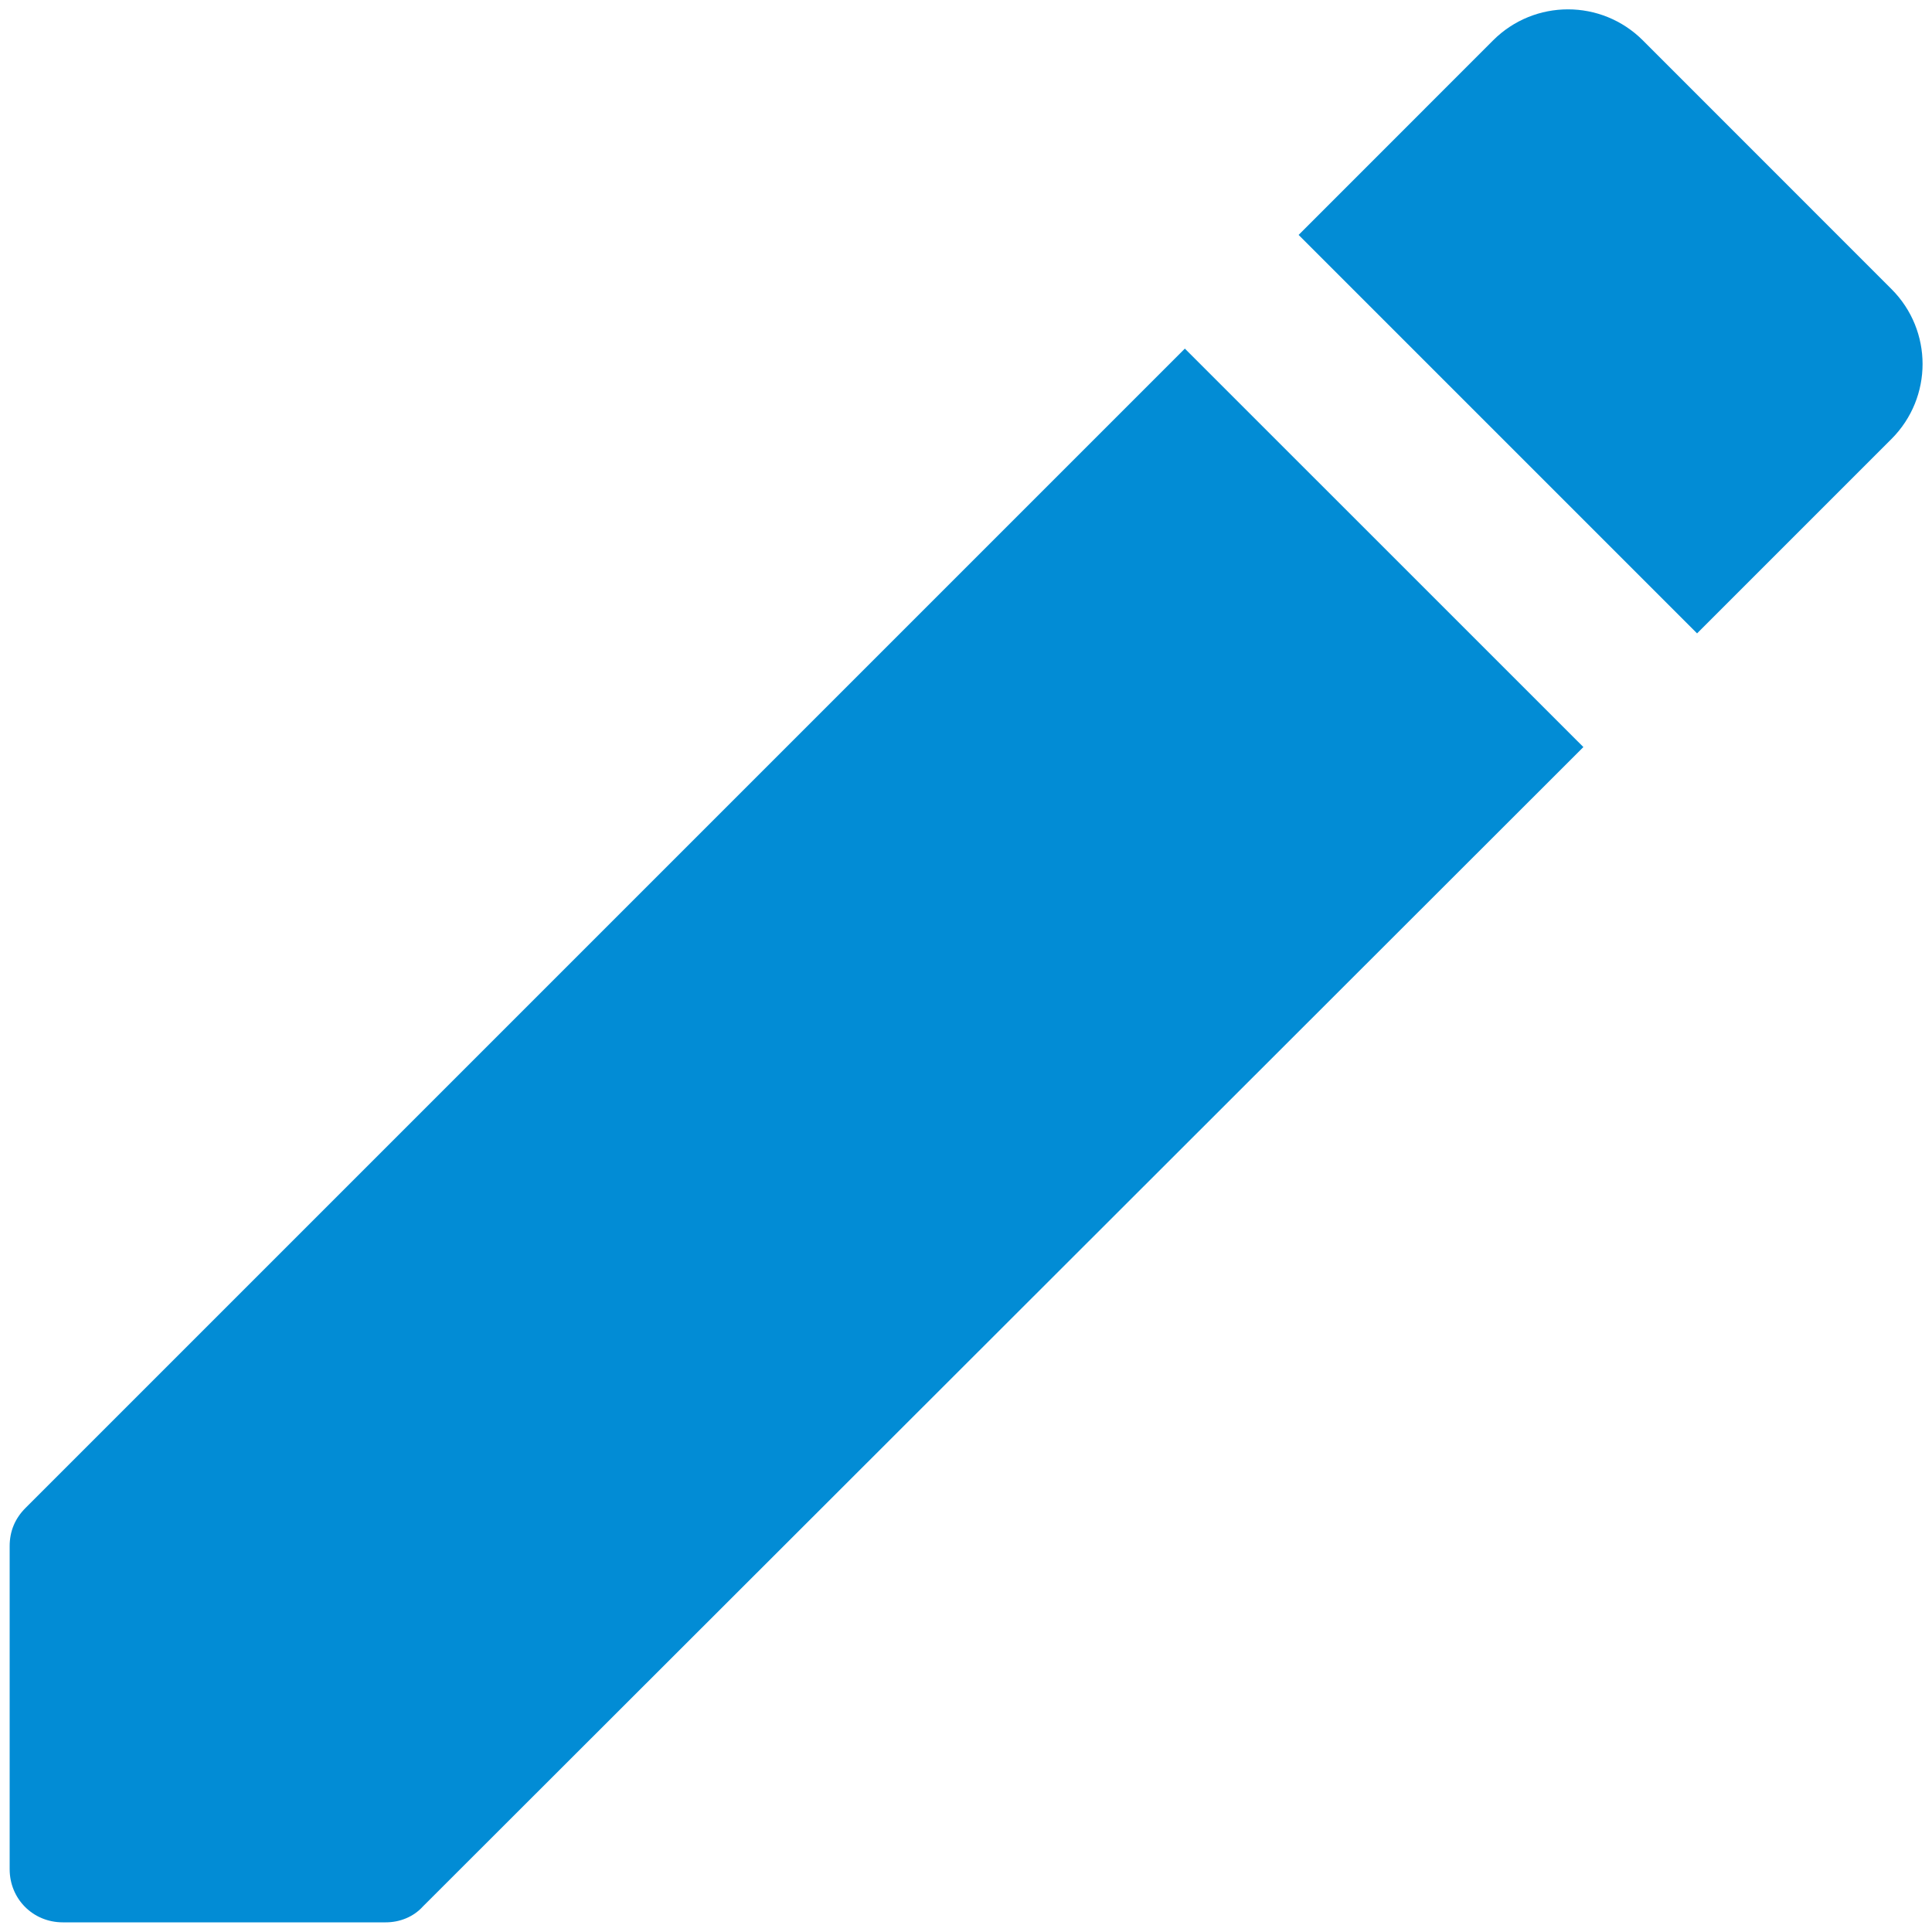
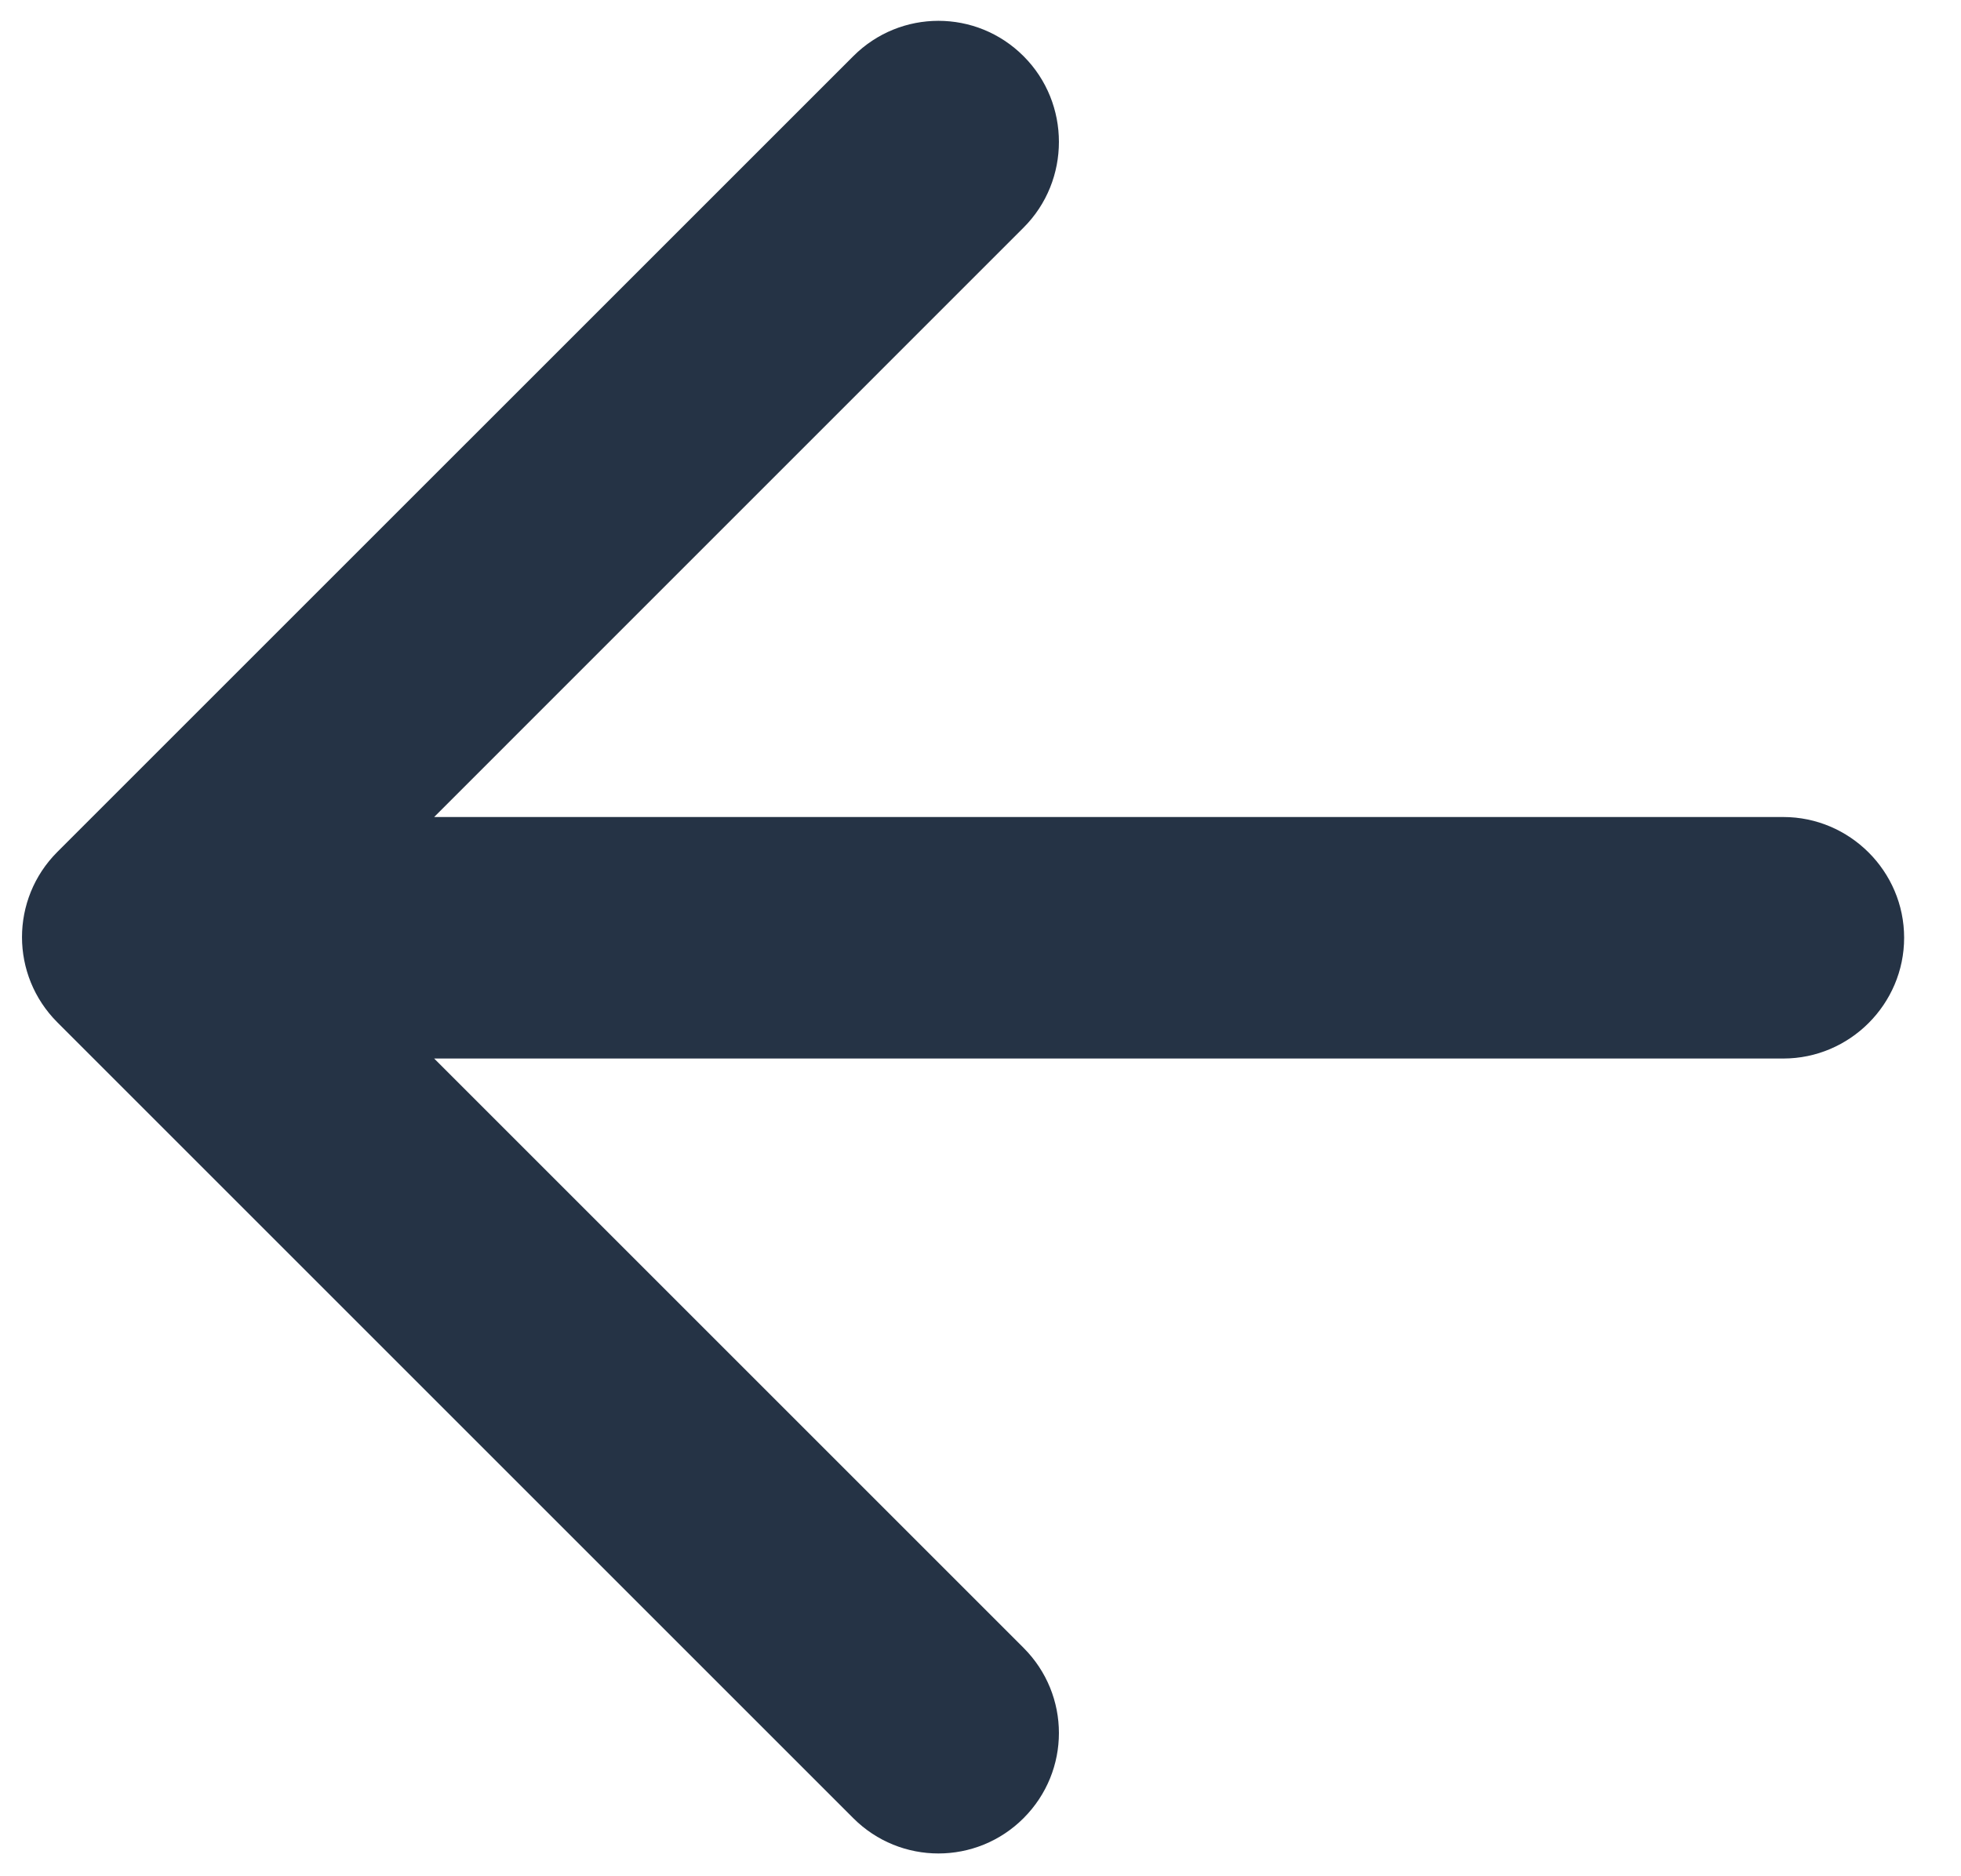
- <svg xmlns="http://www.w3.org/2000/svg" width="25" height="25" viewBox="0 0 25 25" fill="none">
-   <path d="M0.125 20.007V24.187C0.125 24.572 0.427 24.875 0.812 24.875H4.992C5.171 24.875 5.35 24.806 5.474 24.668L20.489 9.667L15.332 4.511L0.331 19.512C0.194 19.649 0.125 19.814 0.125 20.007ZM24.476 5.68C25.012 5.143 25.012 4.277 24.476 3.741L21.259 0.523C20.723 -0.013 19.856 -0.013 19.32 0.523L16.804 3.04L21.96 8.196L24.476 5.68V5.68Z" fill="#028CD5" />
+ <svg xmlns="http://www.w3.org/2000/svg" width="23" height="22" viewBox="0 0 23 22" fill="none">
+   <path d="M20.916 9.584H5.092L12.005 2.67C12.558 2.118 12.558 1.211 12.005 0.659C11.453 0.106 10.56 0.106 10.008 0.659L0.672 9.994C0.12 10.547 0.12 11.439 0.672 11.992L10.008 21.328C10.56 21.88 11.453 21.88 12.005 21.328C12.558 20.775 12.558 19.883 12.005 19.33L5.092 12.417H20.916C21.695 12.417 22.333 11.779 22.333 11C22.333 10.221 21.695 9.584 20.916 9.584Z" fill="#18273A" fill-opacity="0.94" />
</svg>
